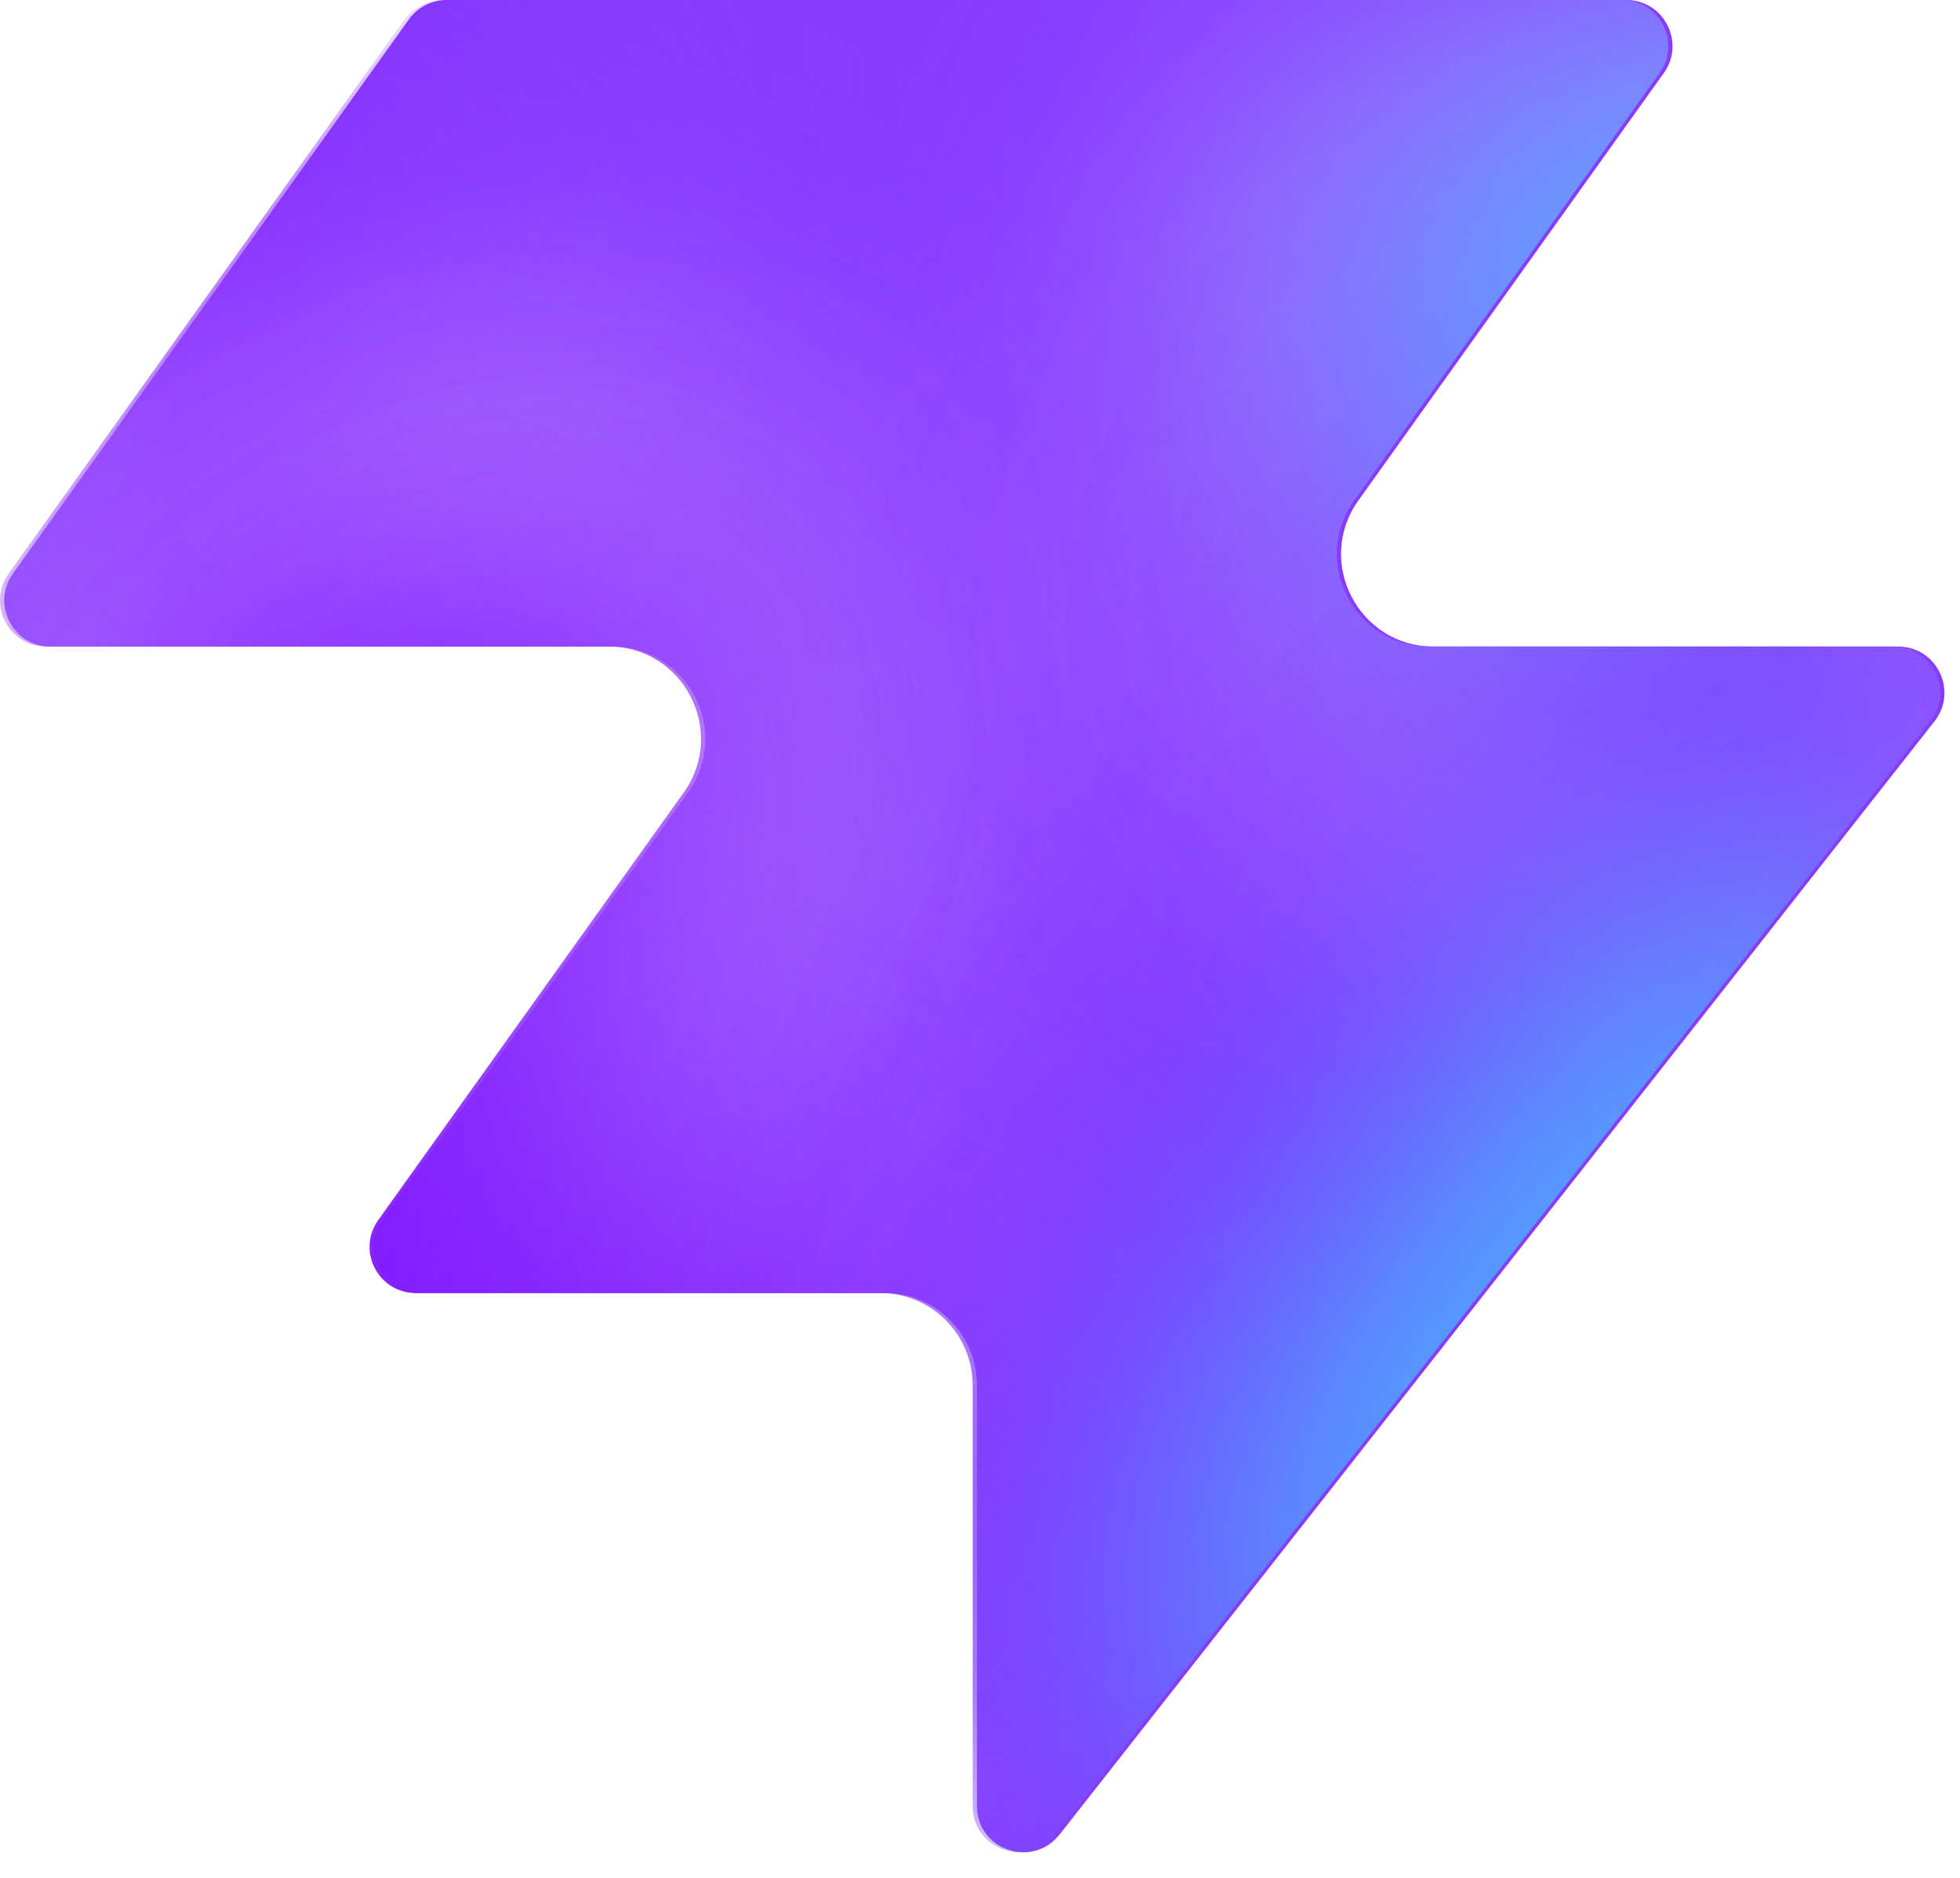
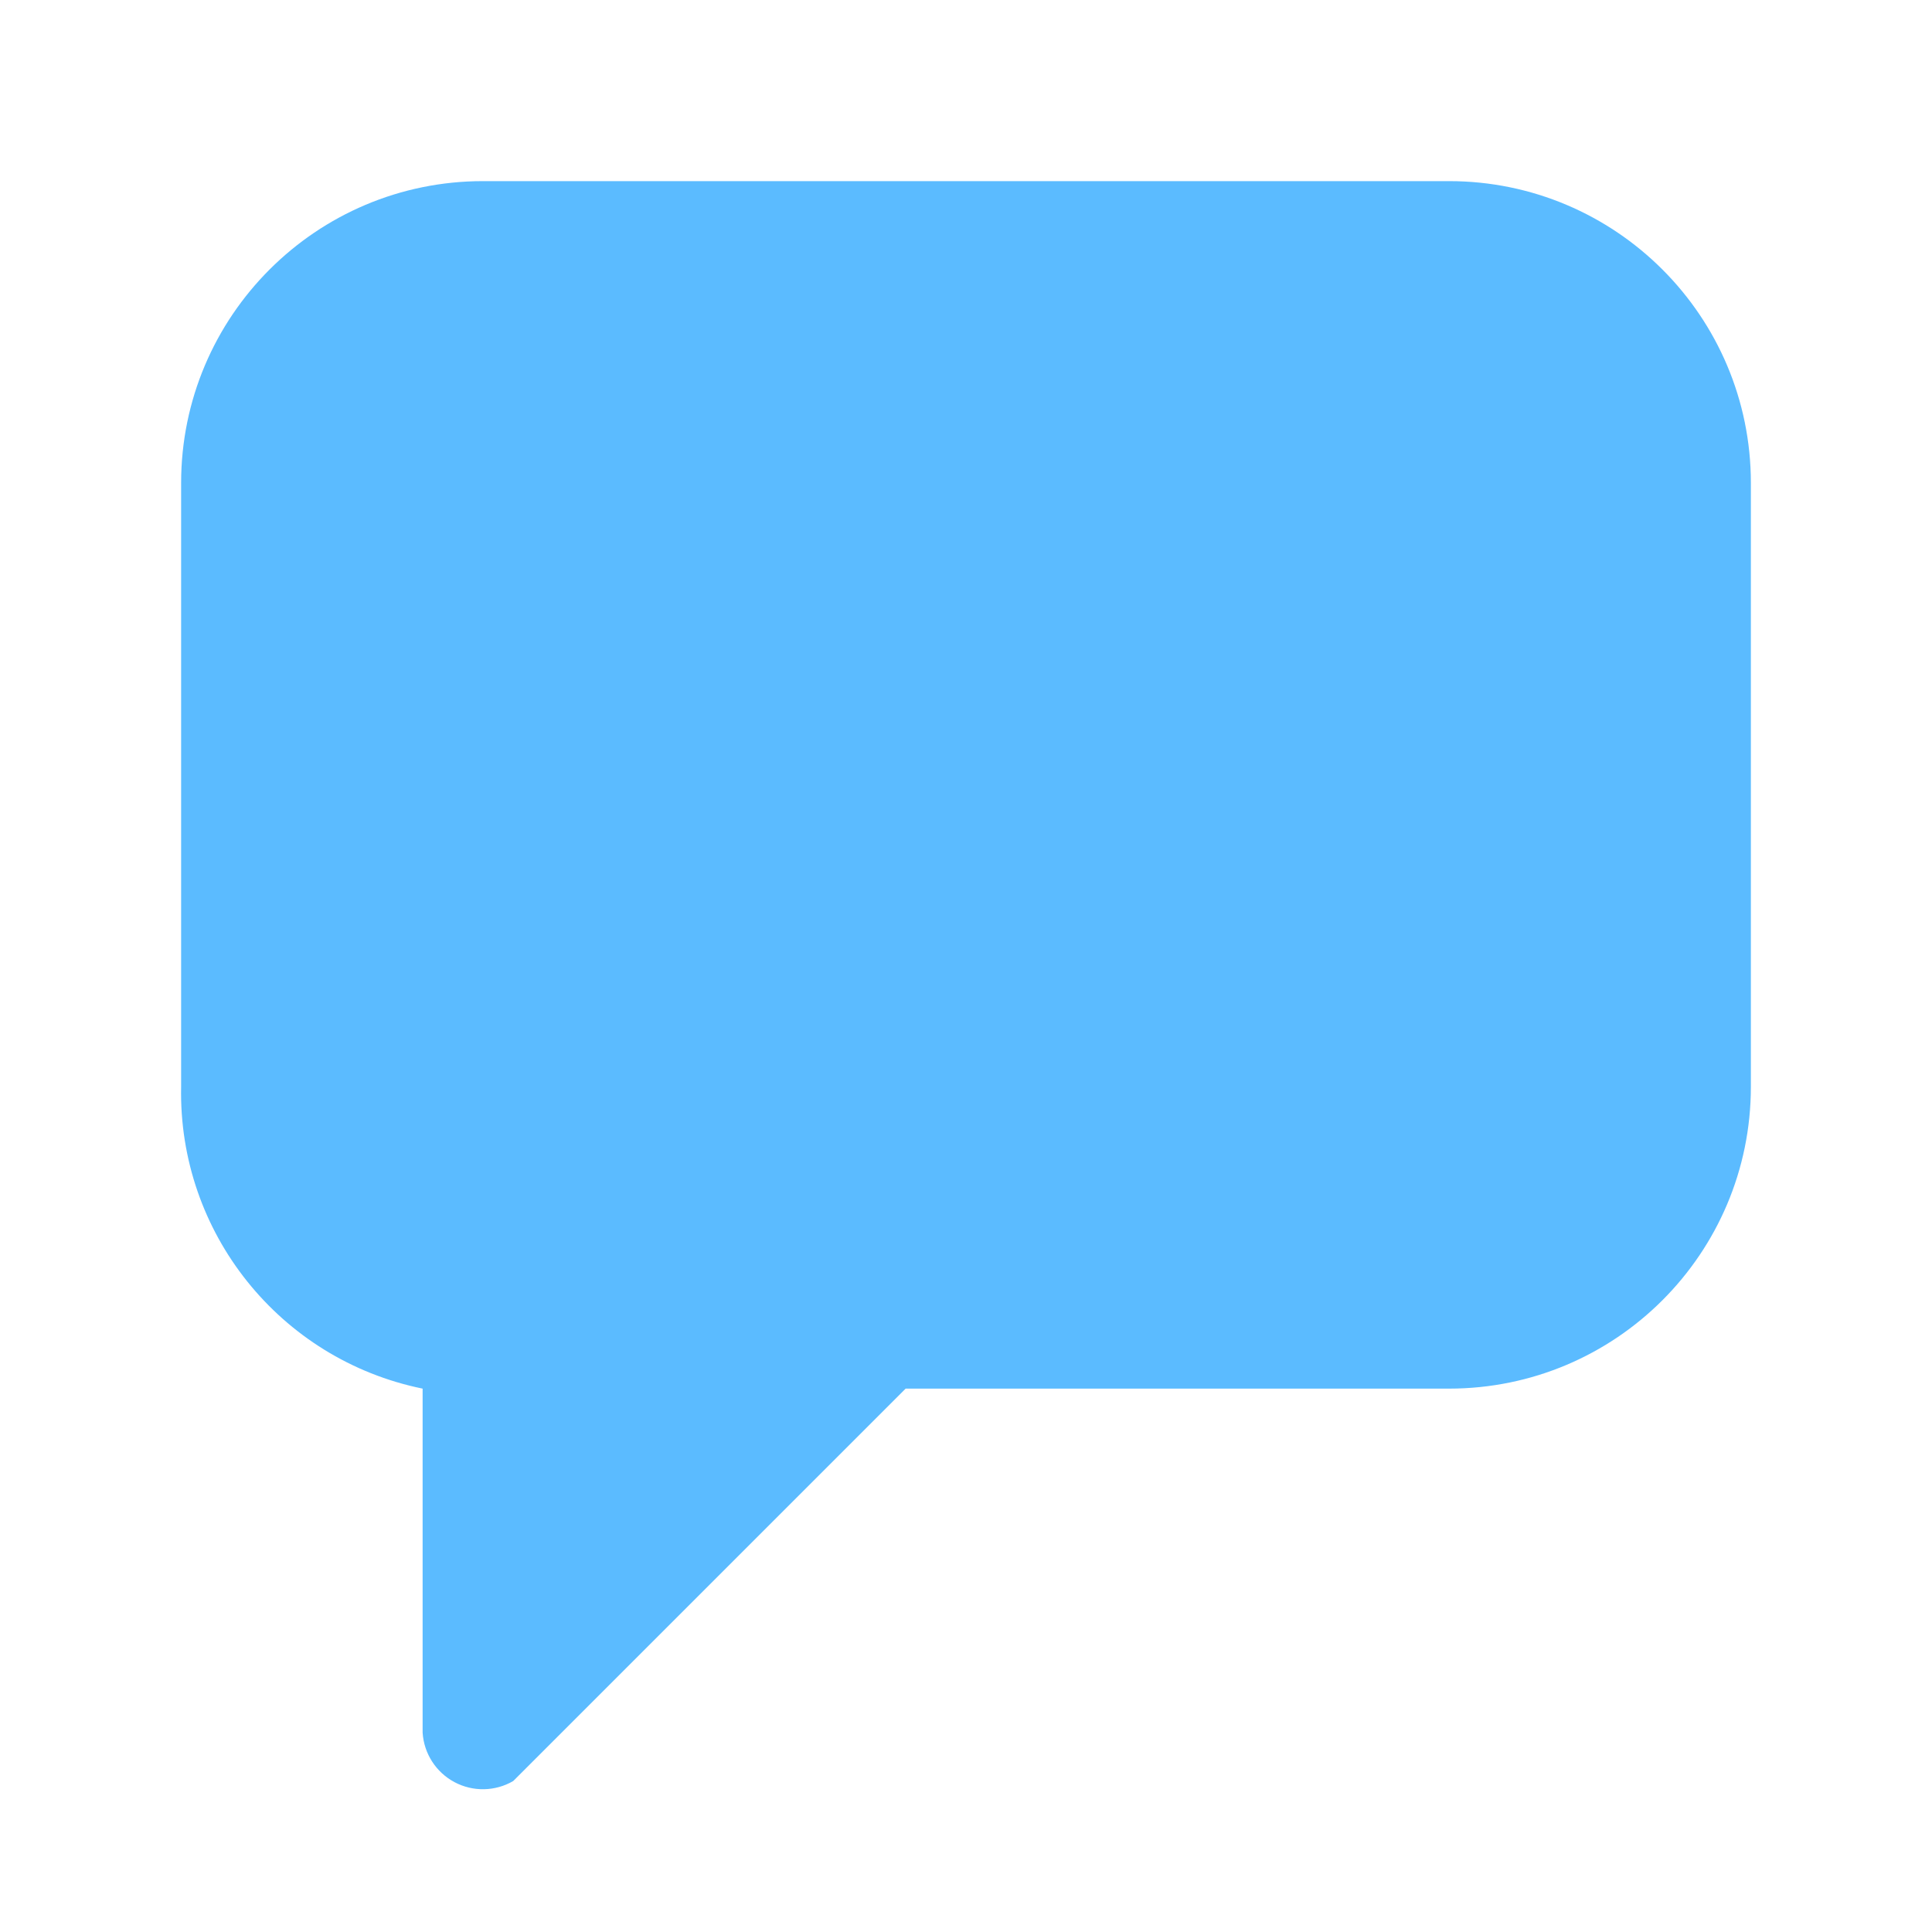
- <svg xmlns="http://www.w3.org/2000/svg" width="48" height="46" fill="none" viewBox="0 0 48 46">
-   <path fill="#863bff" d="M25.946 44.938c-.664.845-2.021.375-2.021-.698V33.937a2.26 2.26 0 0 0-2.262-2.262H10.287c-.92 0-1.456-1.04-.92-1.788l7.48-10.471c1.07-1.497 0-3.578-1.842-3.578H1.237c-.92 0-1.456-1.04-.92-1.788L10.013.474c.214-.297.556-.474.92-.474h28.894c.92 0 1.456 1.04.92 1.788l-7.48 10.471c-1.07 1.498 0 3.579 1.842 3.579h11.377c.943 0 1.473 1.088.89 1.83L25.947 44.94z" style="fill:#863bff;fill:color(display-p3 .525 .23 1);fill-opacity:1" />
-   <mask id="a" width="48" height="46" x="0" y="0" maskUnits="userSpaceOnUse" style="mask-type:alpha">
-     <path fill="#000" d="M25.842 44.938c-.664.844-2.021.375-2.021-.698V33.937a2.26 2.26 0 0 0-2.262-2.262H10.183c-.92 0-1.456-1.04-.92-1.788l7.48-10.471c1.07-1.498 0-3.579-1.842-3.579H1.133c-.92 0-1.456-1.04-.92-1.787L9.91.473c.214-.297.556-.474.92-.474h28.894c.92 0 1.456 1.04.92 1.788l-7.48 10.471c-1.07 1.498 0 3.578 1.842 3.578h11.377c.943 0 1.473 1.088.89 1.832L25.843 44.94z" style="fill:#000;fill-opacity:1" />
-   </mask>
-   <g mask="url(#a)">
-     <g filter="url(#b)">
-       <ellipse cx="5.508" cy="14.704" fill="#ede6ff" rx="5.508" ry="14.704" style="fill:#ede6ff;fill:color(display-p3 .927 .903 1);fill-opacity:1" transform="matrix(.00324 1 1 -.00324 -4.47 31.516)" />
-     </g>
-     <g filter="url(#c)">
-       <ellipse cx="10.399" cy="29.851" fill="#ede6ff" rx="10.399" ry="29.851" style="fill:#ede6ff;fill:color(display-p3 .927 .903 1);fill-opacity:1" transform="matrix(.00324 1 1 -.00324 -39.328 7.883)" />
-     </g>
-     <g filter="url(#d)">
-       <ellipse cx="5.508" cy="30.487" fill="#7e14ff" rx="5.508" ry="30.487" style="fill:#7e14ff;fill:color(display-p3 .492 .077 1);fill-opacity:1" transform="rotate(89.814 -25.913 -14.639)scale(1 -1)" />
-     </g>
-     <g filter="url(#e)">
-       <ellipse cx="5.508" cy="30.599" fill="#7e14ff" rx="5.508" ry="30.599" style="fill:#7e14ff;fill:color(display-p3 .492 .077 1);fill-opacity:1" transform="rotate(89.814 -32.644 -3.334)scale(1 -1)" />
-     </g>
-     <g filter="url(#f)">
-       <ellipse cx="5.508" cy="30.599" fill="#7e14ff" rx="5.508" ry="30.599" style="fill:#7e14ff;fill:color(display-p3 .492 .077 1);fill-opacity:1" transform="matrix(.00324 1 1 -.00324 -34.34 30.47)" />
-     </g>
-     <g filter="url(#g)">
-       <ellipse cx="14.072" cy="22.078" fill="#ede6ff" rx="14.072" ry="22.078" style="fill:#ede6ff;fill:color(display-p3 .927 .903 1);fill-opacity:1" transform="rotate(93.35 24.506 48.493)scale(-1 1)" />
-     </g>
-     <g filter="url(#h)">
-       <ellipse cx="3.47" cy="21.501" fill="#7e14ff" rx="3.47" ry="21.501" style="fill:#7e14ff;fill:color(display-p3 .492 .077 1);fill-opacity:1" transform="rotate(89.009 28.708 47.59)scale(-1 1)" />
-     </g>
-     <g filter="url(#i)">
-       <ellipse cx="3.47" cy="21.501" fill="#7e14ff" rx="3.47" ry="21.501" style="fill:#7e14ff;fill:color(display-p3 .492 .077 1);fill-opacity:1" transform="rotate(89.009 28.708 47.59)scale(-1 1)" />
-     </g>
-     <g filter="url(#j)">
-       <ellipse cx=".387" cy="8.972" fill="#7e14ff" rx="4.407" ry="29.108" style="fill:#7e14ff;fill:color(display-p3 .492 .077 1);fill-opacity:1" transform="rotate(39.51 .387 8.972)" />
-     </g>
-     <g filter="url(#k)">
-       <ellipse cx="47.523" cy="-6.092" fill="#7e14ff" rx="4.407" ry="29.108" style="fill:#7e14ff;fill:color(display-p3 .492 .077 1);fill-opacity:1" transform="rotate(37.892 47.523 -6.092)" />
-     </g>
-     <g filter="url(#l)">
-       <ellipse cx="41.412" cy="6.333" fill="#47bfff" rx="5.971" ry="9.665" style="fill:#47bfff;fill:color(display-p3 .28 .748 1);fill-opacity:1" transform="rotate(37.892 41.412 6.333)" />
-     </g>
-     <g filter="url(#m)">
-       <ellipse cx="-1.879" cy="38.332" fill="#7e14ff" rx="4.407" ry="29.108" style="fill:#7e14ff;fill:color(display-p3 .492 .077 1);fill-opacity:1" transform="rotate(37.892 -1.88 38.332)" />
-     </g>
-     <g filter="url(#n)">
-       <ellipse cx="-1.879" cy="38.332" fill="#7e14ff" rx="4.407" ry="29.108" style="fill:#7e14ff;fill:color(display-p3 .492 .077 1);fill-opacity:1" transform="rotate(37.892 -1.88 38.332)" />
-     </g>
-     <g filter="url(#o)">
-       <ellipse cx="35.651" cy="29.907" fill="#7e14ff" rx="4.407" ry="29.108" style="fill:#7e14ff;fill:color(display-p3 .492 .077 1);fill-opacity:1" transform="rotate(37.892 35.651 29.907)" />
-     </g>
-     <g filter="url(#p)">
-       <ellipse cx="38.418" cy="32.4" fill="#47bfff" rx="5.971" ry="15.297" style="fill:#47bfff;fill:color(display-p3 .28 .748 1);fill-opacity:1" transform="rotate(37.892 38.418 32.4)" />
-     </g>
+ <svg xmlns="http://www.w3.org/2000/svg" width="32" height="32">
+   <g class="layer">
+     <path d="m8,3l16,0a5,5 0 0 1 5,5l0,10a5,5 0 0 1 -5,5l-9,0l-6.5,6.5a1,1 0 0 1 -1.5,-0.8l0,-5.7l0,0a5,5 0 0 1 -4,-5l0,-10a5,5 0 0 1 5,-5z" fill="#5bbbff" id="svg_1" transform="matrix(1 0 0 1 0 0)" />
  </g>
-   <defs>
-     <filter id="b" width="60.045" height="41.654" x="-19.77" y="16.149" color-interpolation-filters="sRGB" filterUnits="userSpaceOnUse">
-       <feFlood flood-opacity="0" result="BackgroundImageFix" />
-       <feBlend in="SourceGraphic" in2="BackgroundImageFix" result="shape" />
-       <feGaussianBlur result="effect1_foregroundBlur_2002_17158" stdDeviation="7.659" />
-     </filter>
-     <filter id="c" width="90.34" height="51.437" x="-54.613" y="-7.533" color-interpolation-filters="sRGB" filterUnits="userSpaceOnUse">
-       <feFlood flood-opacity="0" result="BackgroundImageFix" />
-       <feBlend in="SourceGraphic" in2="BackgroundImageFix" result="shape" />
-       <feGaussianBlur result="effect1_foregroundBlur_2002_17158" stdDeviation="7.659" />
-     </filter>
-     <filter id="d" width="79.355" height="29.4" x="-49.64" y="2.03" color-interpolation-filters="sRGB" filterUnits="userSpaceOnUse">
-       <feFlood flood-opacity="0" result="BackgroundImageFix" />
-       <feBlend in="SourceGraphic" in2="BackgroundImageFix" result="shape" />
-       <feGaussianBlur result="effect1_foregroundBlur_2002_17158" stdDeviation="4.596" />
-     </filter>
-     <filter id="e" width="79.579" height="29.4" x="-45.045" y="20.029" color-interpolation-filters="sRGB" filterUnits="userSpaceOnUse">
-       <feFlood flood-opacity="0" result="BackgroundImageFix" />
-       <feBlend in="SourceGraphic" in2="BackgroundImageFix" result="shape" />
-       <feGaussianBlur result="effect1_foregroundBlur_2002_17158" stdDeviation="4.596" />
-     </filter>
-     <filter id="f" width="79.579" height="29.4" x="-43.513" y="21.178" color-interpolation-filters="sRGB" filterUnits="userSpaceOnUse">
-       <feFlood flood-opacity="0" result="BackgroundImageFix" />
-       <feBlend in="SourceGraphic" in2="BackgroundImageFix" result="shape" />
-       <feGaussianBlur result="effect1_foregroundBlur_2002_17158" stdDeviation="4.596" />
-     </filter>
-     <filter id="g" width="74.749" height="58.852" x="15.756" y="-17.901" color-interpolation-filters="sRGB" filterUnits="userSpaceOnUse">
-       <feFlood flood-opacity="0" result="BackgroundImageFix" />
-       <feBlend in="SourceGraphic" in2="BackgroundImageFix" result="shape" />
-       <feGaussianBlur result="effect1_foregroundBlur_2002_17158" stdDeviation="7.659" />
-     </filter>
-     <filter id="h" width="61.377" height="25.362" x="23.548" y="2.284" color-interpolation-filters="sRGB" filterUnits="userSpaceOnUse">
-       <feFlood flood-opacity="0" result="BackgroundImageFix" />
-       <feBlend in="SourceGraphic" in2="BackgroundImageFix" result="shape" />
-       <feGaussianBlur result="effect1_foregroundBlur_2002_17158" stdDeviation="4.596" />
-     </filter>
-     <filter id="i" width="61.377" height="25.362" x="23.548" y="2.284" color-interpolation-filters="sRGB" filterUnits="userSpaceOnUse">
-       <feFlood flood-opacity="0" result="BackgroundImageFix" />
-       <feBlend in="SourceGraphic" in2="BackgroundImageFix" result="shape" />
-       <feGaussianBlur result="effect1_foregroundBlur_2002_17158" stdDeviation="4.596" />
-     </filter>
-     <filter id="j" width="56.045" height="63.649" x="-27.636" y="-22.853" color-interpolation-filters="sRGB" filterUnits="userSpaceOnUse">
-       <feFlood flood-opacity="0" result="BackgroundImageFix" />
-       <feBlend in="SourceGraphic" in2="BackgroundImageFix" result="shape" />
-       <feGaussianBlur result="effect1_foregroundBlur_2002_17158" stdDeviation="4.596" />
-     </filter>
-     <filter id="k" width="54.814" height="64.646" x="20.116" y="-38.415" color-interpolation-filters="sRGB" filterUnits="userSpaceOnUse">
-       <feFlood flood-opacity="0" result="BackgroundImageFix" />
-       <feBlend in="SourceGraphic" in2="BackgroundImageFix" result="shape" />
-       <feGaussianBlur result="effect1_foregroundBlur_2002_17158" stdDeviation="4.596" />
-     </filter>
-     <filter id="l" width="33.541" height="35.313" x="24.641" y="-11.323" color-interpolation-filters="sRGB" filterUnits="userSpaceOnUse">
-       <feFlood flood-opacity="0" result="BackgroundImageFix" />
-       <feBlend in="SourceGraphic" in2="BackgroundImageFix" result="shape" />
-       <feGaussianBlur result="effect1_foregroundBlur_2002_17158" stdDeviation="4.596" />
-     </filter>
-     <filter id="m" width="54.814" height="64.646" x="-29.286" y="6.009" color-interpolation-filters="sRGB" filterUnits="userSpaceOnUse">
-       <feFlood flood-opacity="0" result="BackgroundImageFix" />
-       <feBlend in="SourceGraphic" in2="BackgroundImageFix" result="shape" />
-       <feGaussianBlur result="effect1_foregroundBlur_2002_17158" stdDeviation="4.596" />
-     </filter>
-     <filter id="n" width="54.814" height="64.646" x="-29.286" y="6.009" color-interpolation-filters="sRGB" filterUnits="userSpaceOnUse">
-       <feFlood flood-opacity="0" result="BackgroundImageFix" />
-       <feBlend in="SourceGraphic" in2="BackgroundImageFix" result="shape" />
-       <feGaussianBlur result="effect1_foregroundBlur_2002_17158" stdDeviation="4.596" />
-     </filter>
-     <filter id="o" width="54.814" height="64.646" x="8.244" y="-2.416" color-interpolation-filters="sRGB" filterUnits="userSpaceOnUse">
-       <feFlood flood-opacity="0" result="BackgroundImageFix" />
-       <feBlend in="SourceGraphic" in2="BackgroundImageFix" result="shape" />
-       <feGaussianBlur result="effect1_foregroundBlur_2002_17158" stdDeviation="4.596" />
-     </filter>
-     <filter id="p" width="39.409" height="43.623" x="18.713" y="10.588" color-interpolation-filters="sRGB" filterUnits="userSpaceOnUse">
-       <feFlood flood-opacity="0" result="BackgroundImageFix" />
-       <feBlend in="SourceGraphic" in2="BackgroundImageFix" result="shape" />
-       <feGaussianBlur result="effect1_foregroundBlur_2002_17158" stdDeviation="4.596" />
-     </filter>
-   </defs>
</svg>
